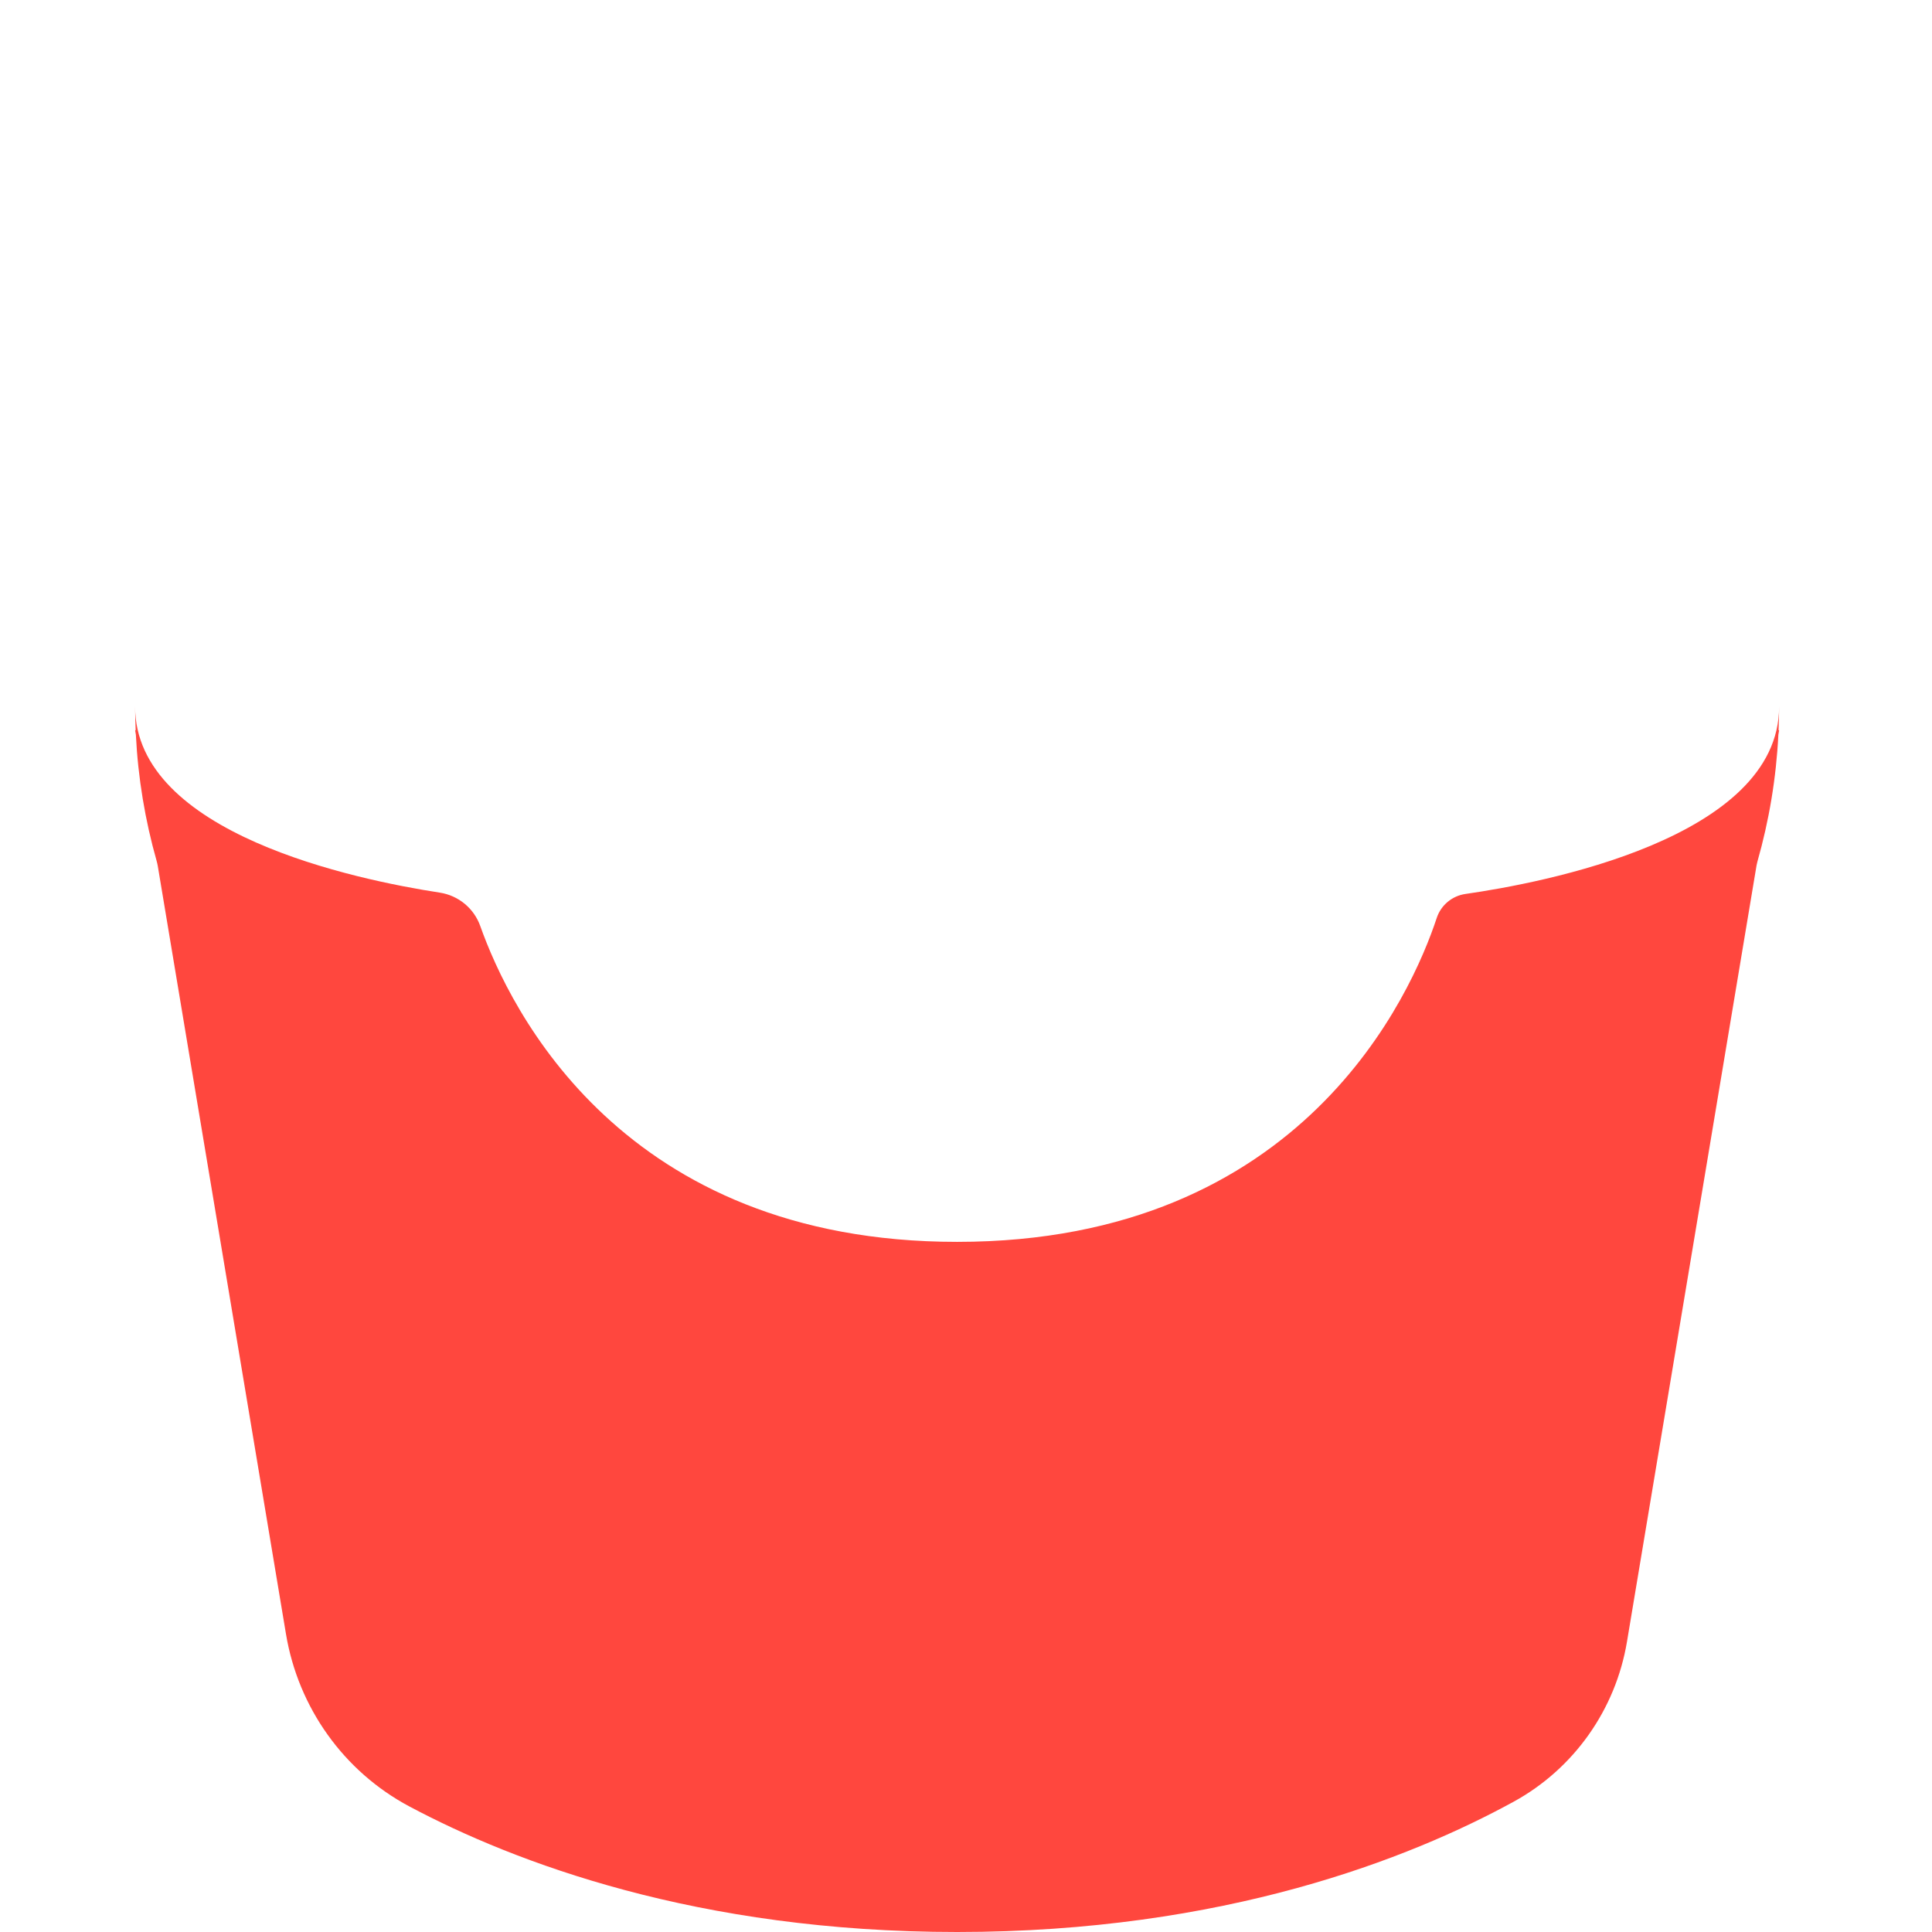
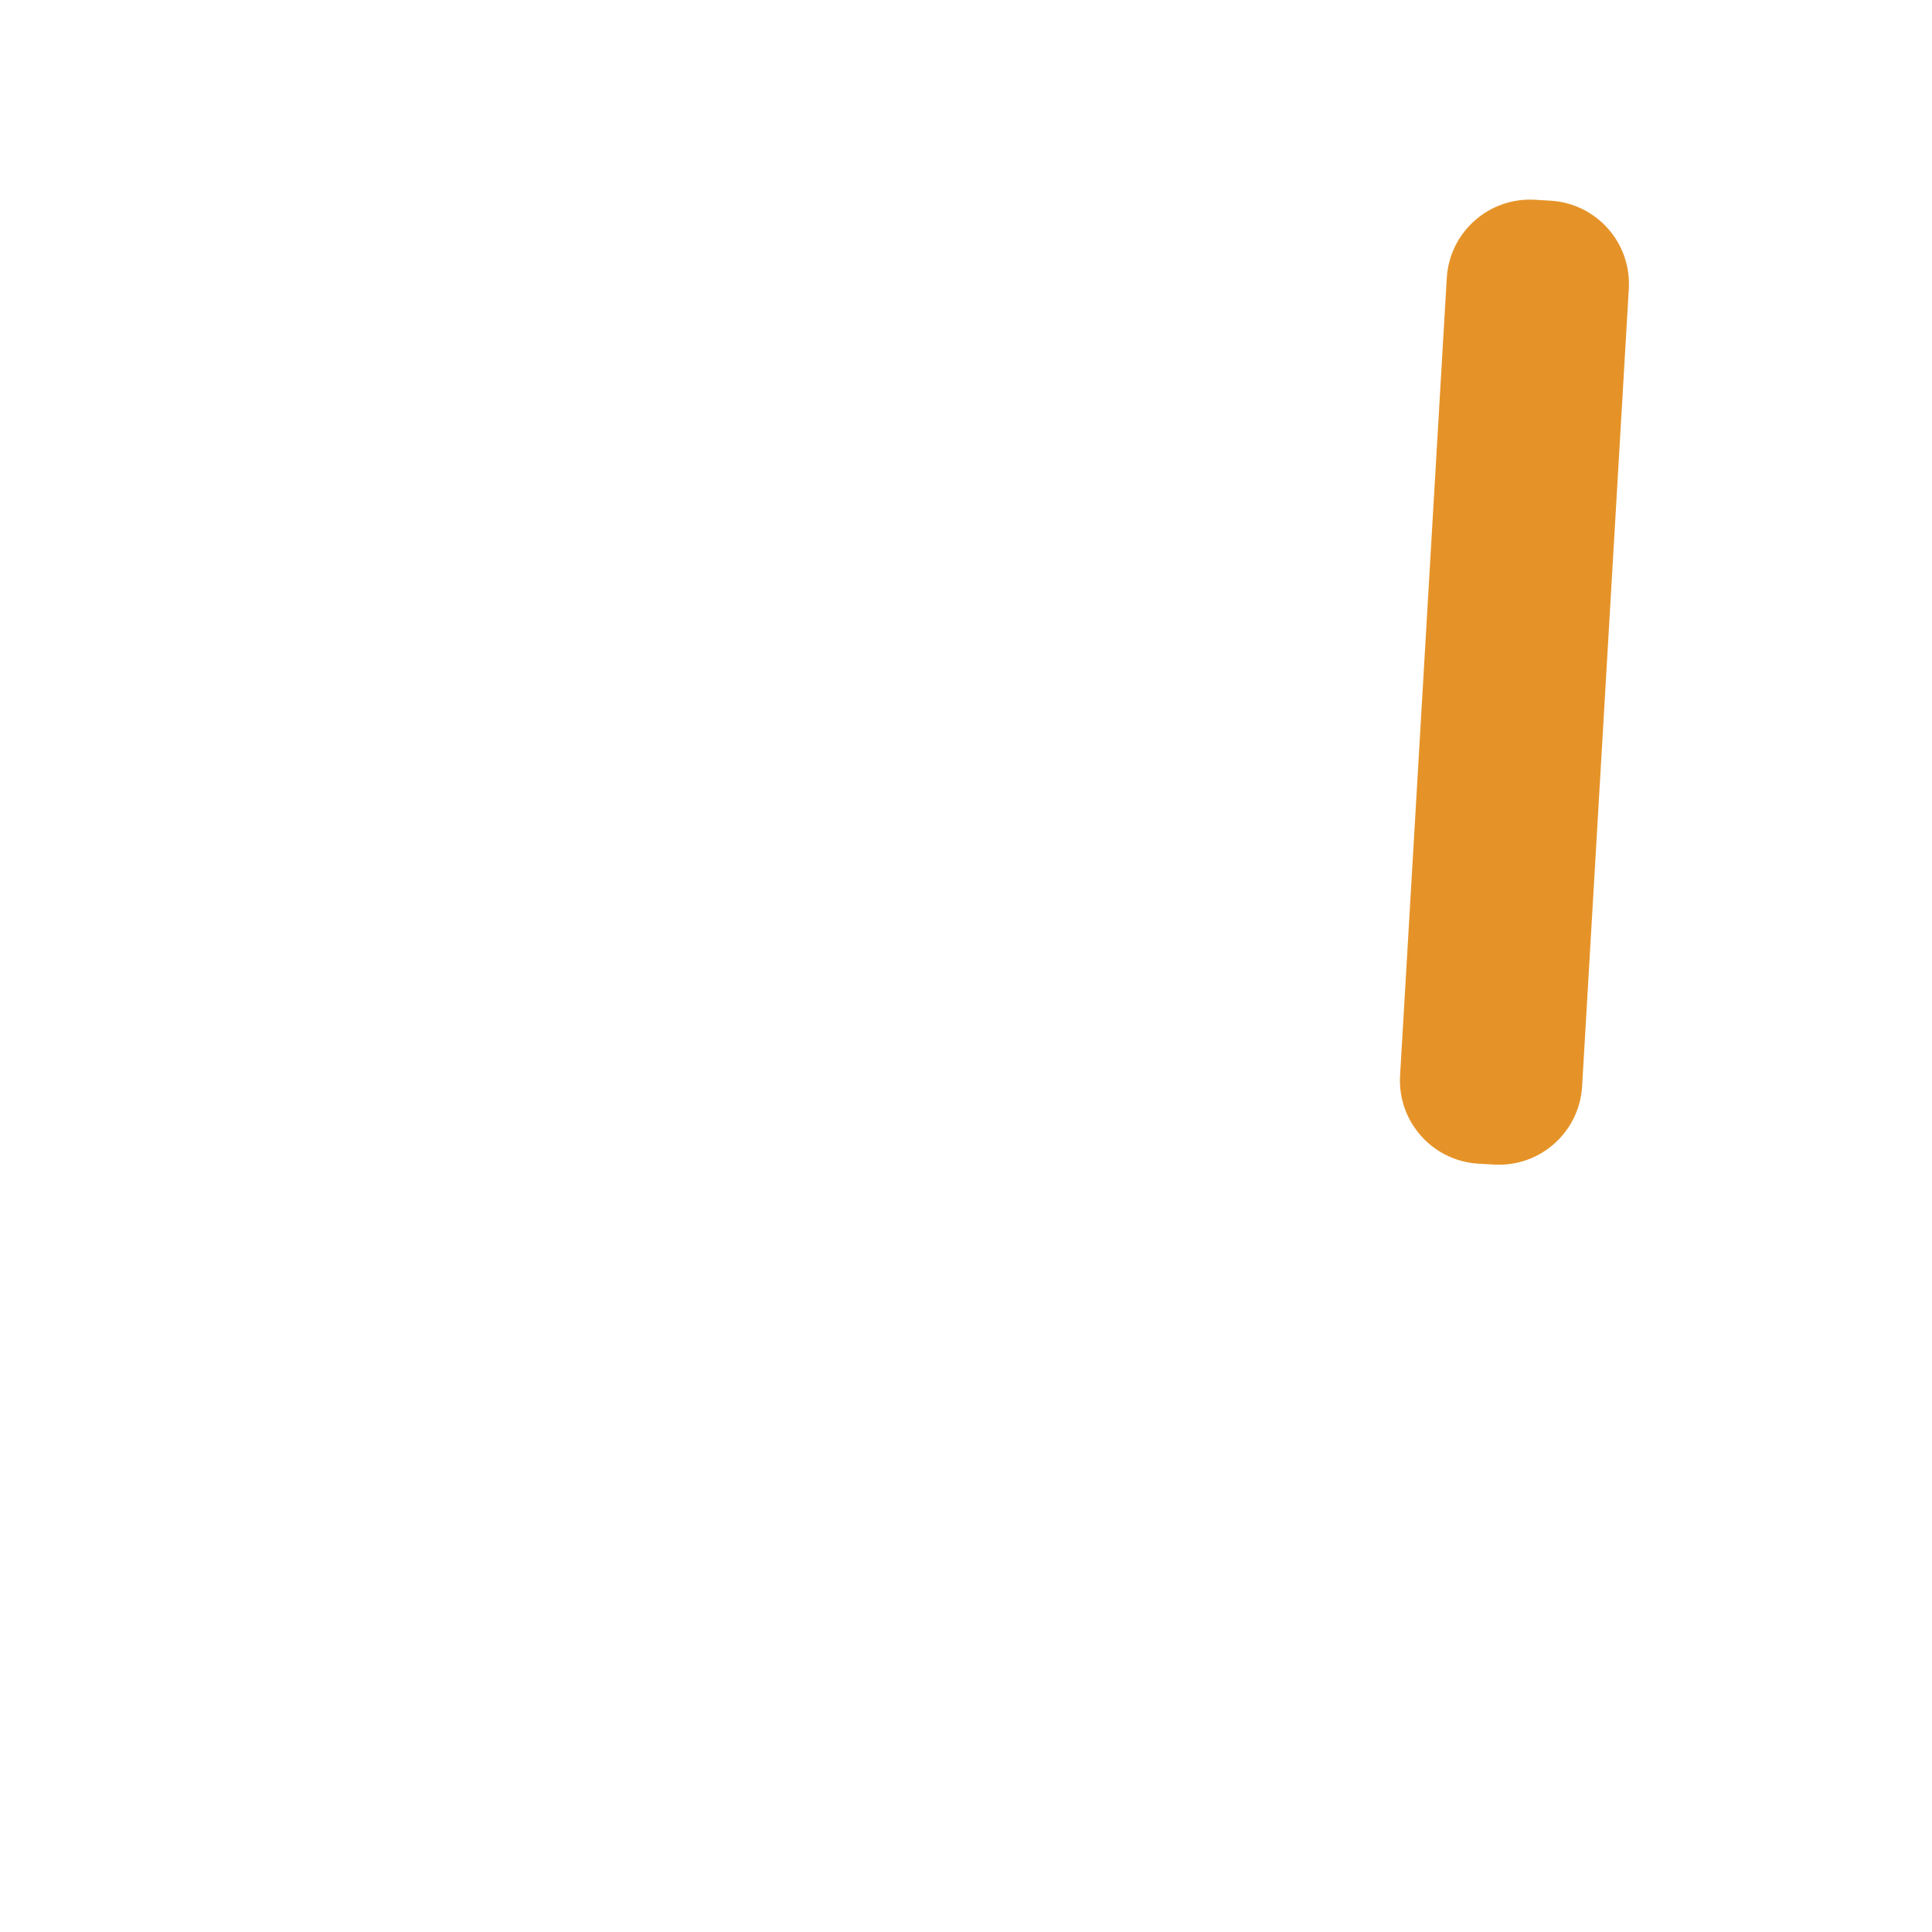
<svg xmlns="http://www.w3.org/2000/svg" version="1.1" x="0px" y="0px" viewBox="0 0 512 512" enable-background="new 0 0 512 512" xml:space="preserve">
  <g id="Layer_5">
-     <path fill="#FF473E" d="M471.338,193.541l0.148-0.035l-0.202,1.21c-0.573,11.531-2.464,22.78-5.56,33.649   c-0.09,0.317-0.163,0.638-0.218,0.963l-34.338,205.727c-3.005,18.002-14.06,33.671-30.069,42.433   C373.655,492.508,324.408,512,253.646,512l0,0h0c-68.839,0-117.316-18.447-145.166-33.278   c-17.412-9.273-29.441-26.205-32.689-45.664L41.821,229.543c-0.078-0.469-0.184-0.932-0.313-1.389   c-3.06-10.804-4.93-21.983-5.5-33.439l-0.202-1.21l0.148,0.035c-0.087-2.088-0.148-4.182-0.148-6.288   c0,33.713,58.554,45.896,80.727,49.3c4.945,0.759,9.075,4.155,10.748,8.87c7.838,22.082,37.654,83.687,126.364,83.687h0l0,0   c91.8,0,120.532-65.97,127.105-85.845c1.123-3.397,4.081-5.852,7.623-6.358c19.982-2.856,83.112-14.649,83.112-49.654   C471.485,189.358,471.425,191.452,471.338,193.541z" />
+     <path fill="#E59328" d="M371.035,285.042l12.374-211.343c0.713-12.178,11.163-21.472,23.341-20.759l4.142,0.243   c12.178,0.713,21.472,11.163,20.759,23.341l-12.374,211.343c-0.713,12.178-11.163,21.472-23.341,20.759l-4.142-0.243   C379.616,307.67,370.322,297.22,371.035,285.042z" />
  </g>
  <g id="Layer_1">
</g>
</svg>
